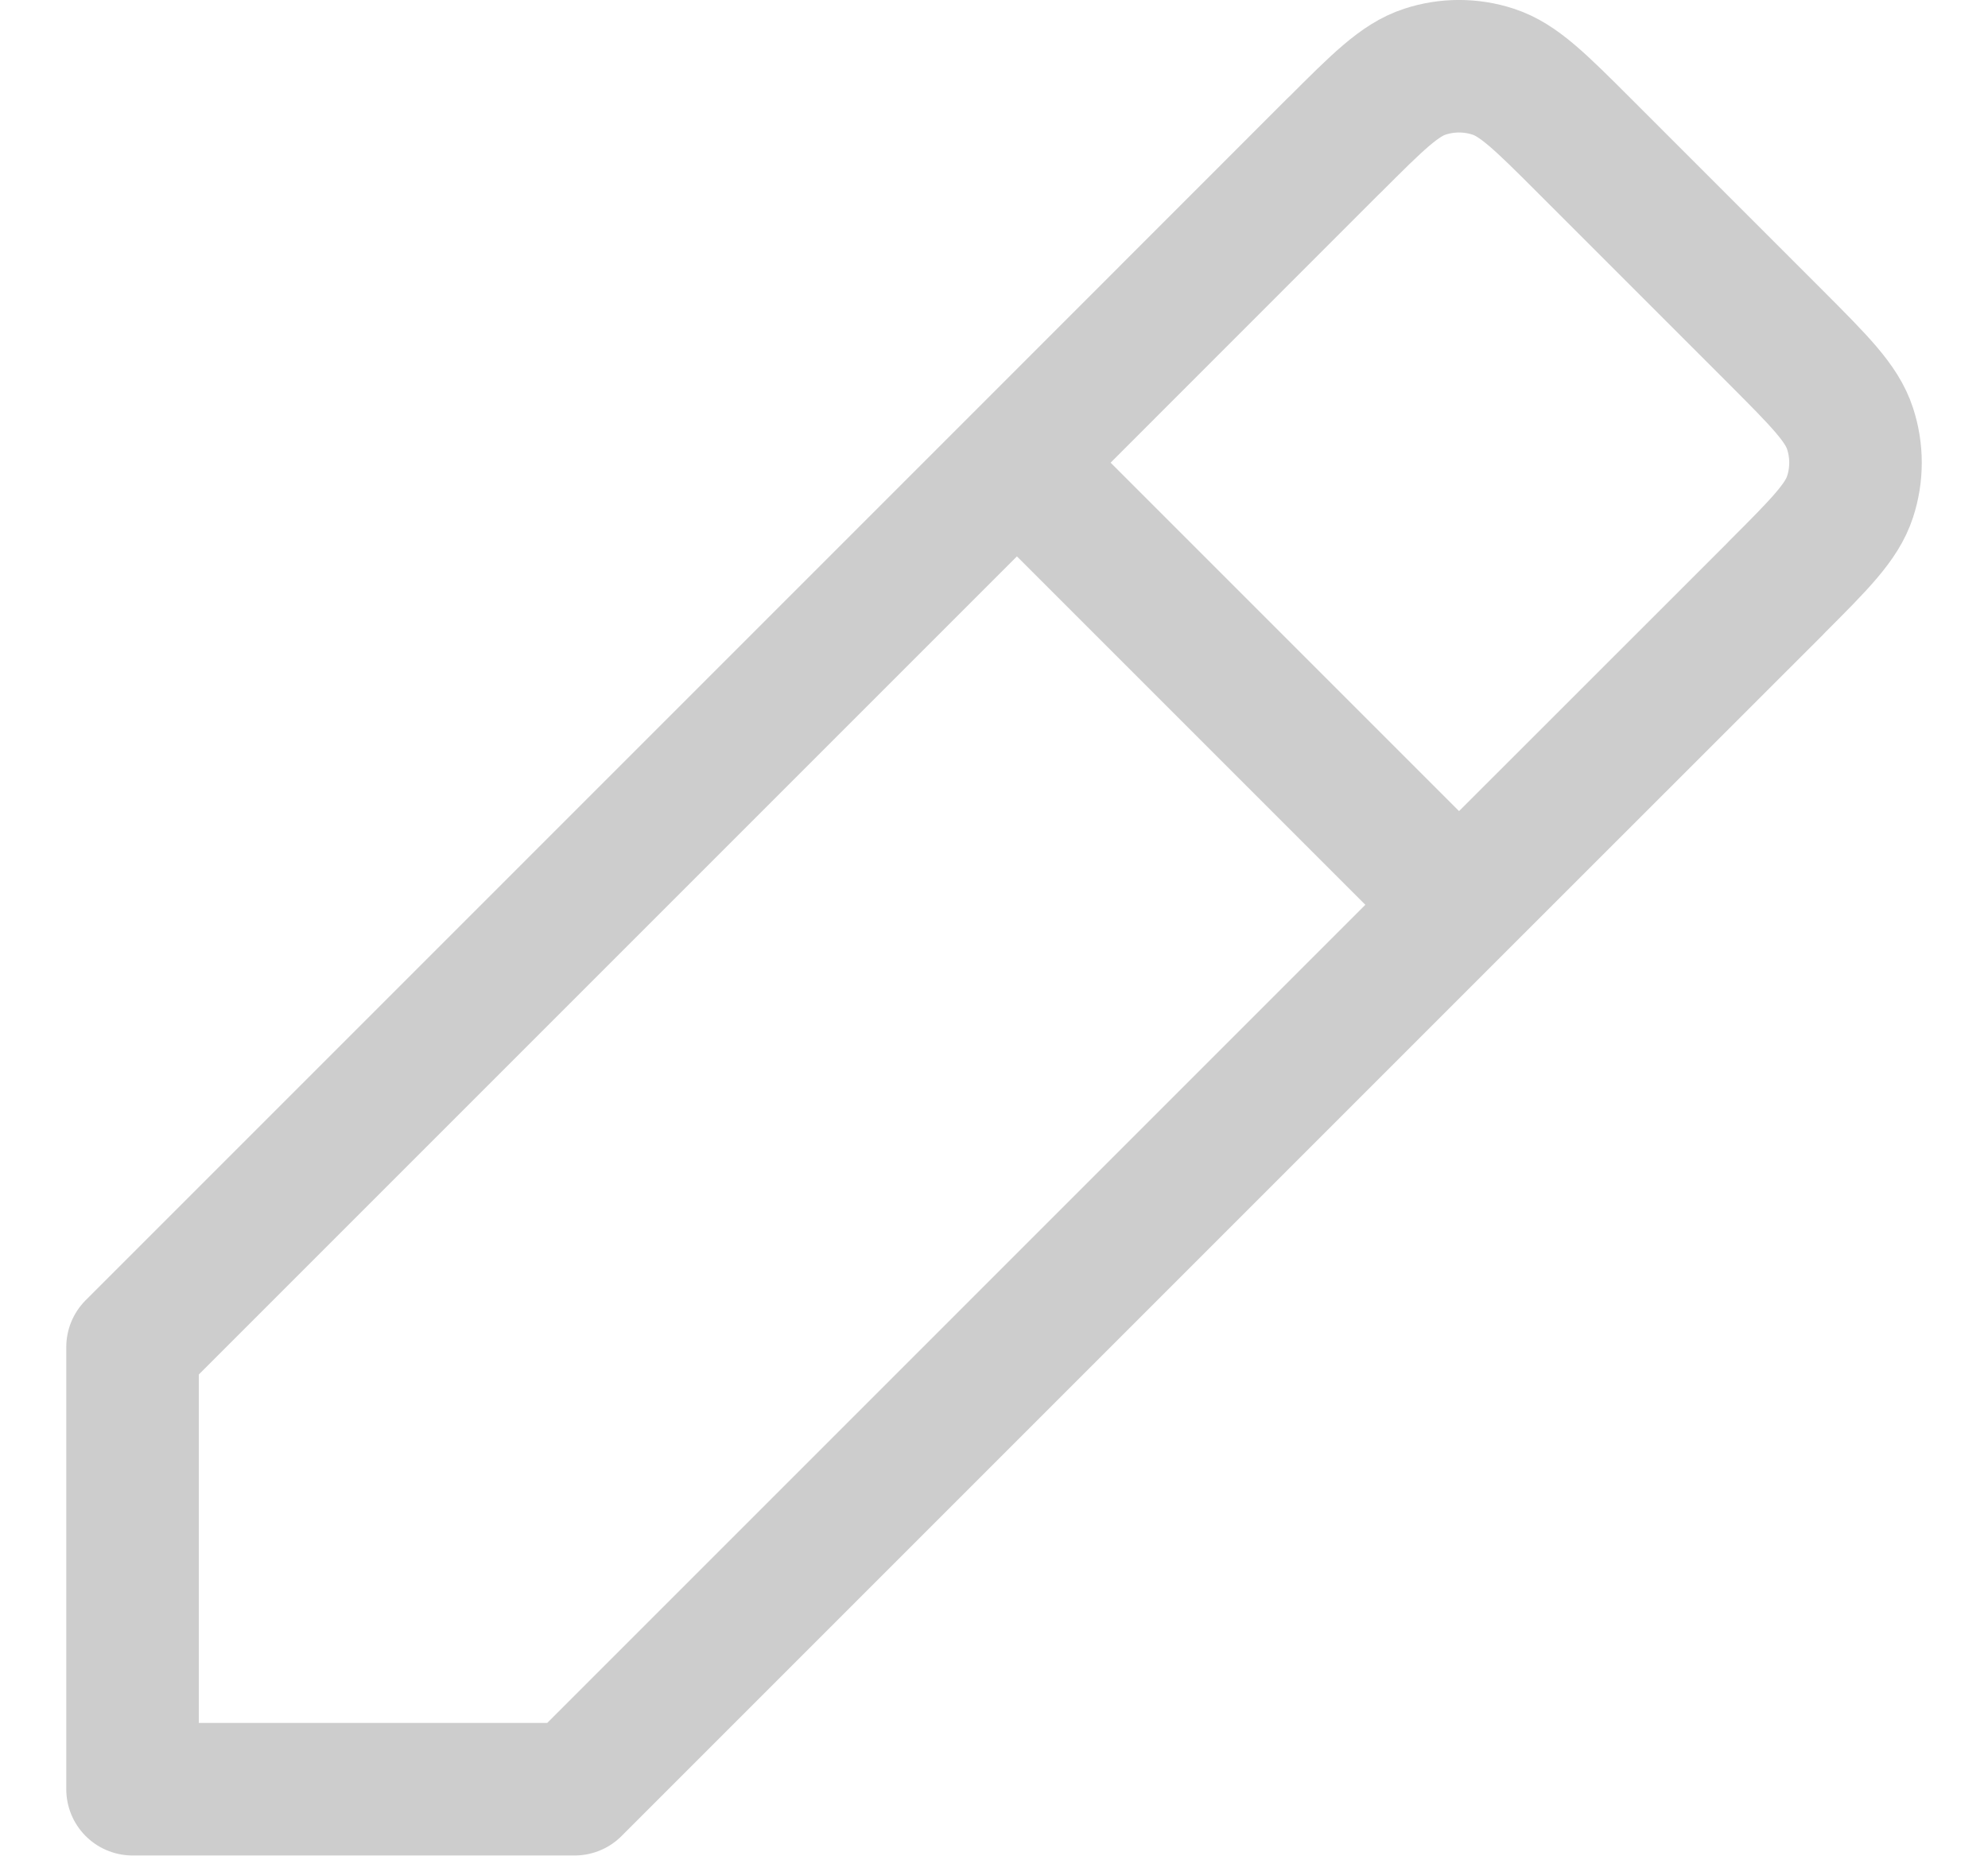
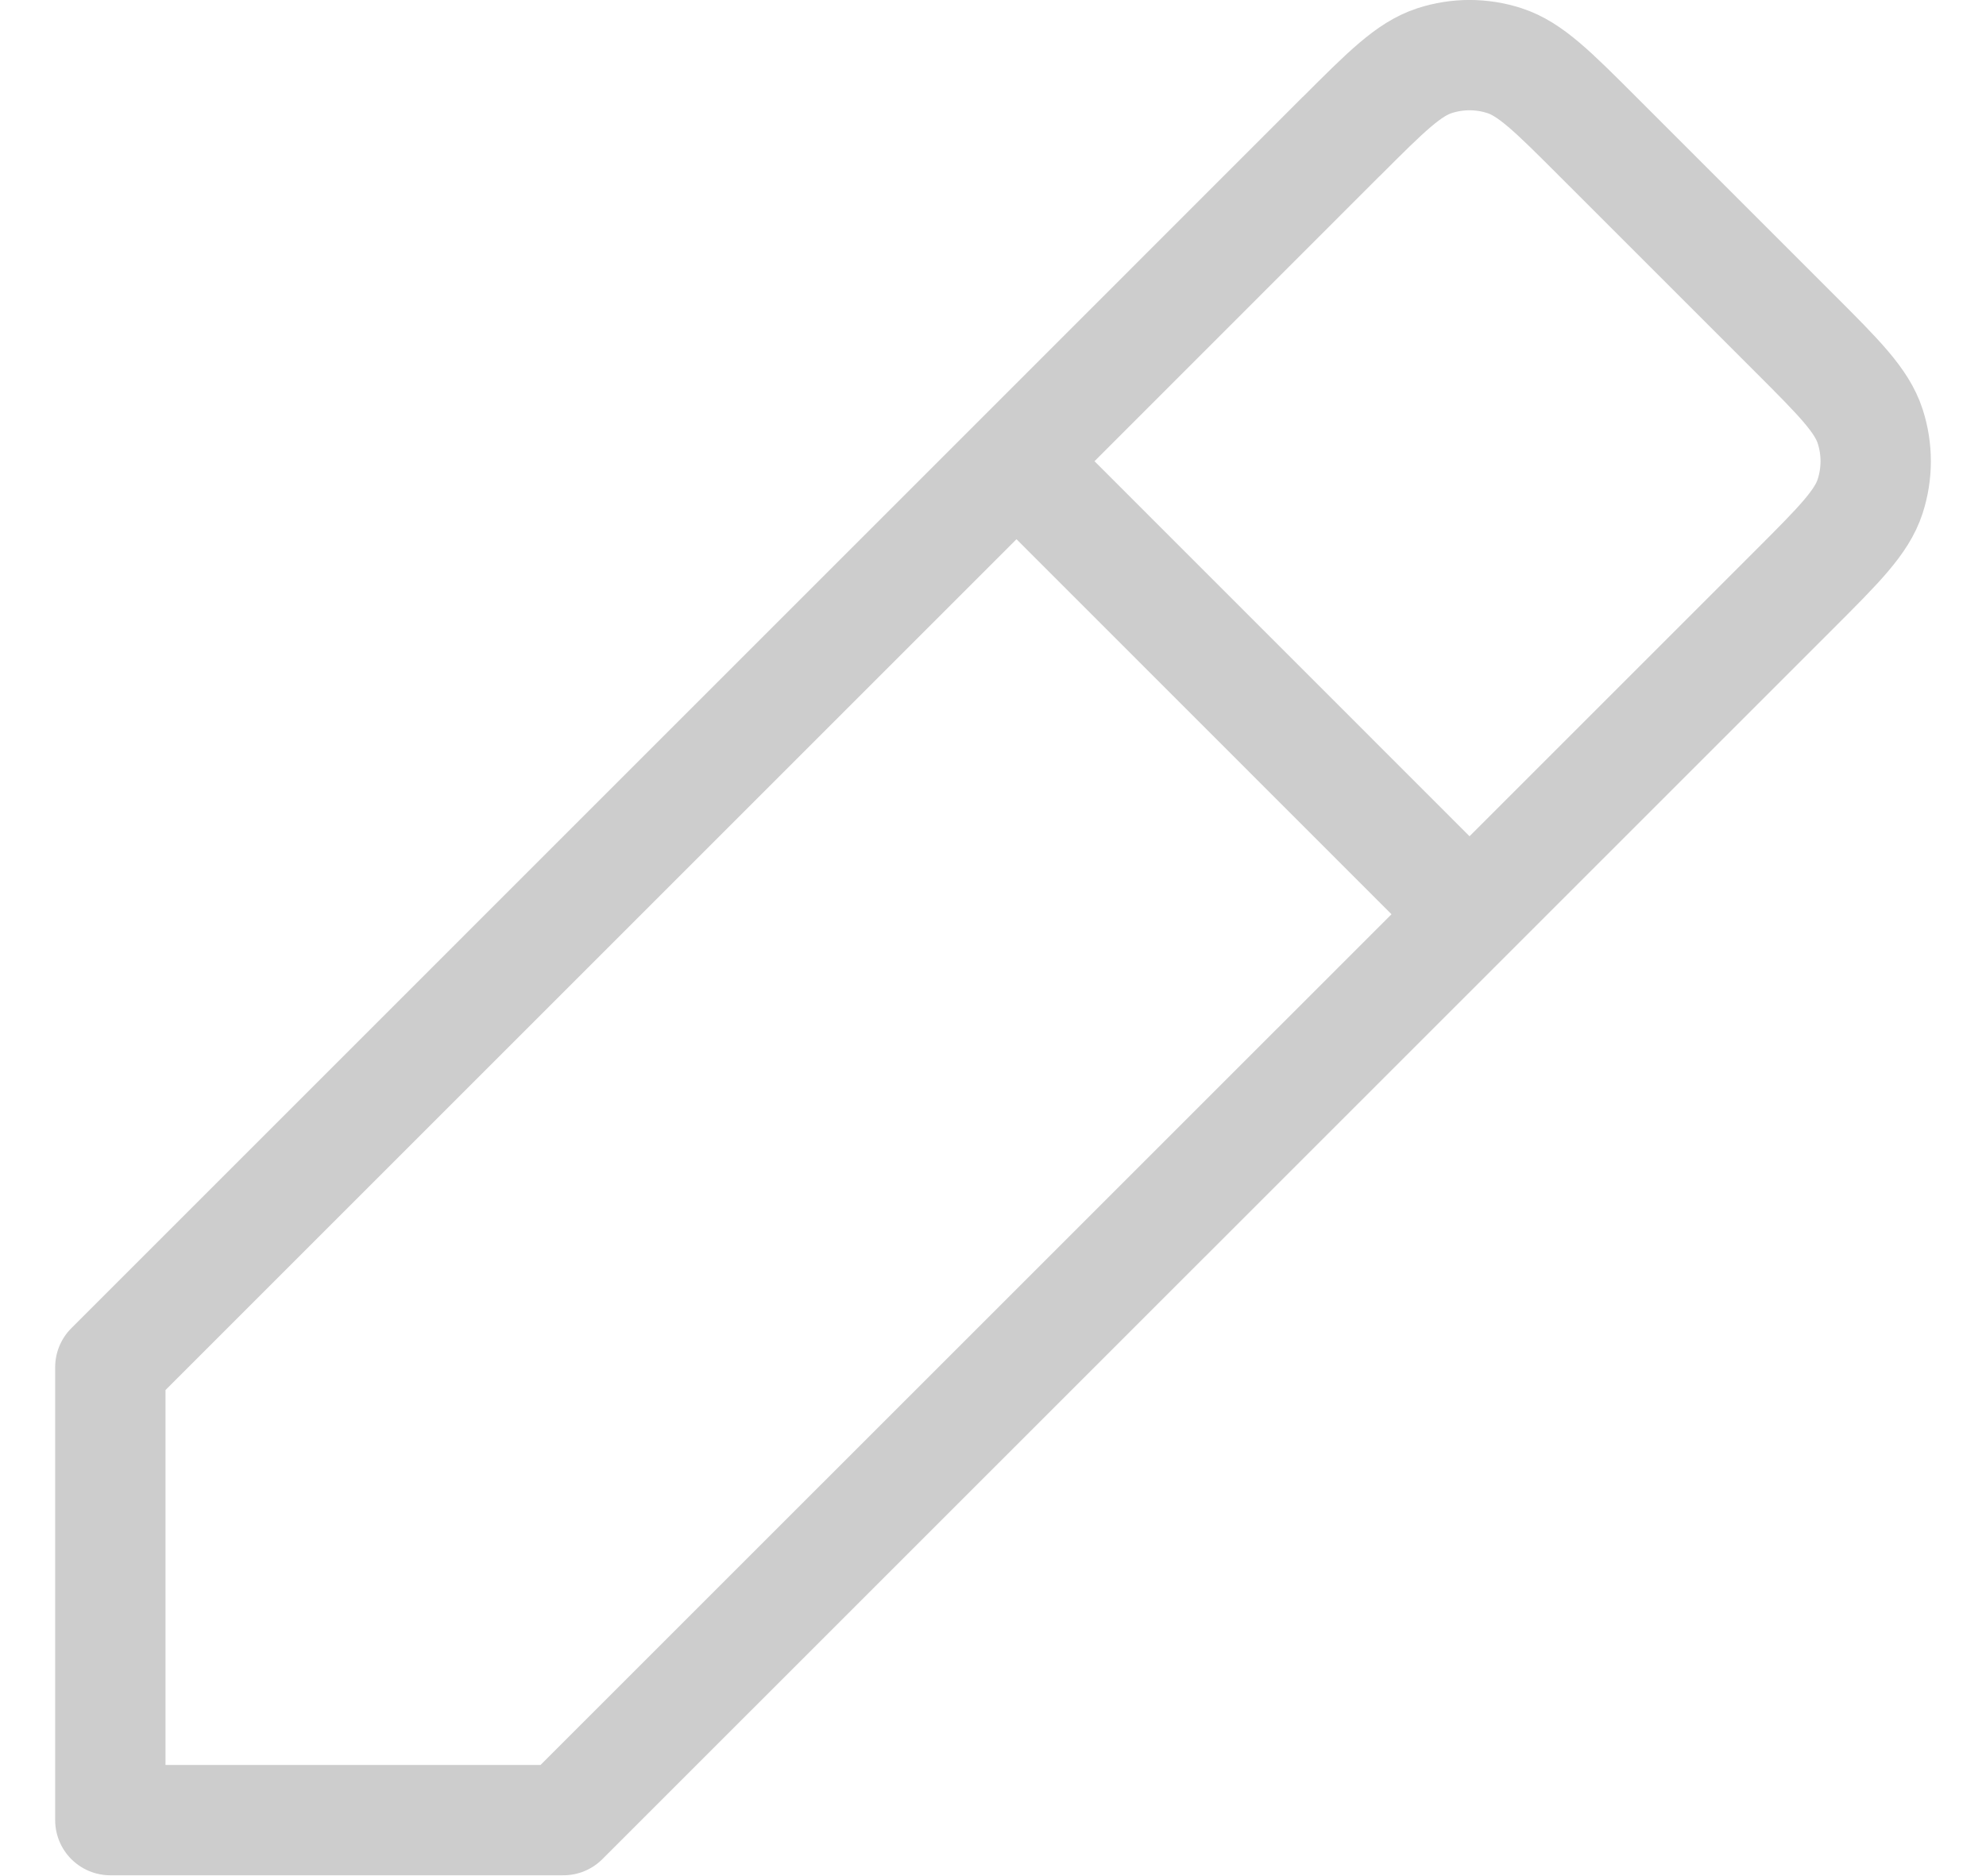
- <svg xmlns="http://www.w3.org/2000/svg" width="15" height="14" viewBox="0 0 15 14" fill="none">
-   <path d="M7.673 3.491L1 10.164V13.5H4.336L11.009 6.827M7.673 3.491L10.065 1.098L10.067 1.097C10.396 0.768 10.561 0.603 10.751 0.541C10.919 0.486 11.099 0.486 11.267 0.541C11.457 0.603 11.622 0.767 11.951 1.096L13.402 2.547C13.732 2.878 13.897 3.043 13.959 3.233C14.014 3.401 14.014 3.581 13.959 3.749C13.897 3.939 13.732 4.104 13.402 4.434L13.402 4.435L11.009 6.827M7.673 3.491L11.009 6.827" stroke="#CDCDCD" stroke-linecap="round" stroke-linejoin="round" />
+ <svg xmlns="http://www.w3.org/2000/svg" width="18" height="17" viewBox="0 0 18 17" fill="none">
+   <path d="M9.213 4.181L1 12.394V16.5H5.106L13.319 8.288M9.213 4.181L12.157 1.236L12.159 1.235C12.565 0.829 12.768 0.626 13.002 0.55C13.208 0.483 13.43 0.483 13.636 0.55C13.87 0.626 14.073 0.829 14.478 1.234L16.264 3.02C16.67 3.426 16.874 3.63 16.95 3.864C17.017 4.07 17.017 4.292 16.95 4.499C16.874 4.733 16.671 4.936 16.265 5.342L16.264 5.343L13.319 8.288M9.213 4.181L13.319 8.288" stroke="#CDCDCD" stroke-linecap="round" stroke-linejoin="round" />
</svg>
